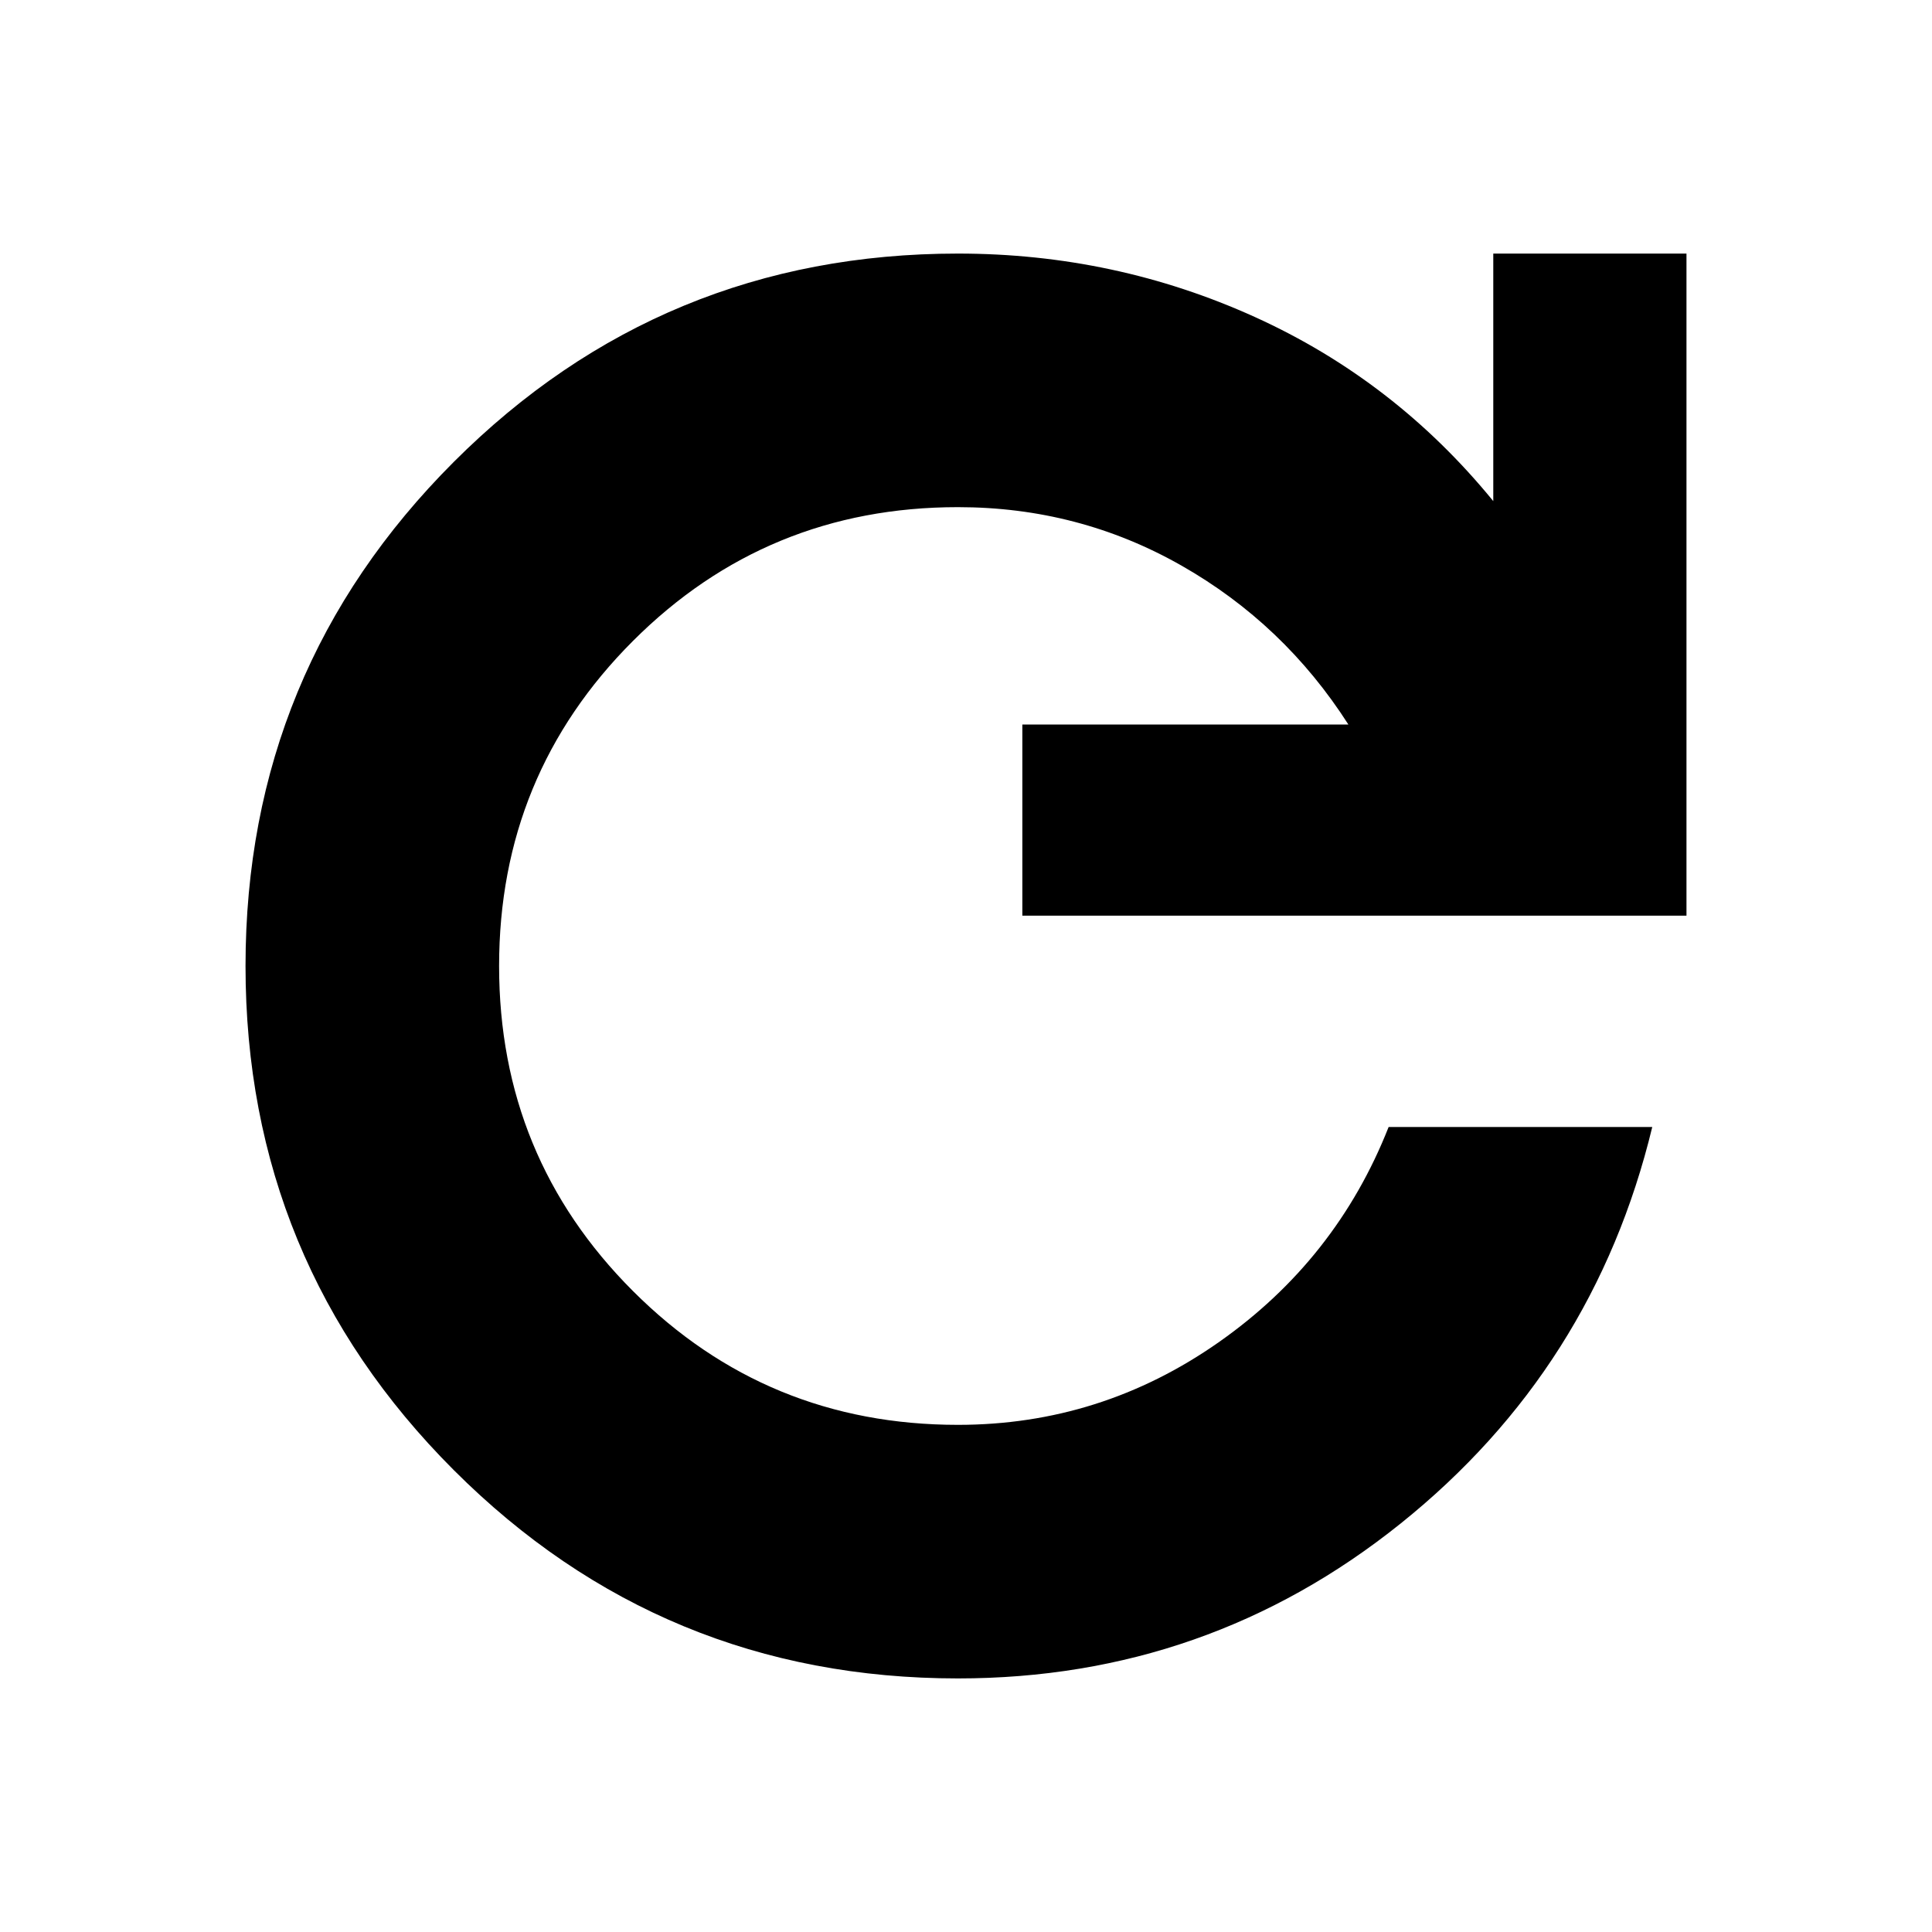
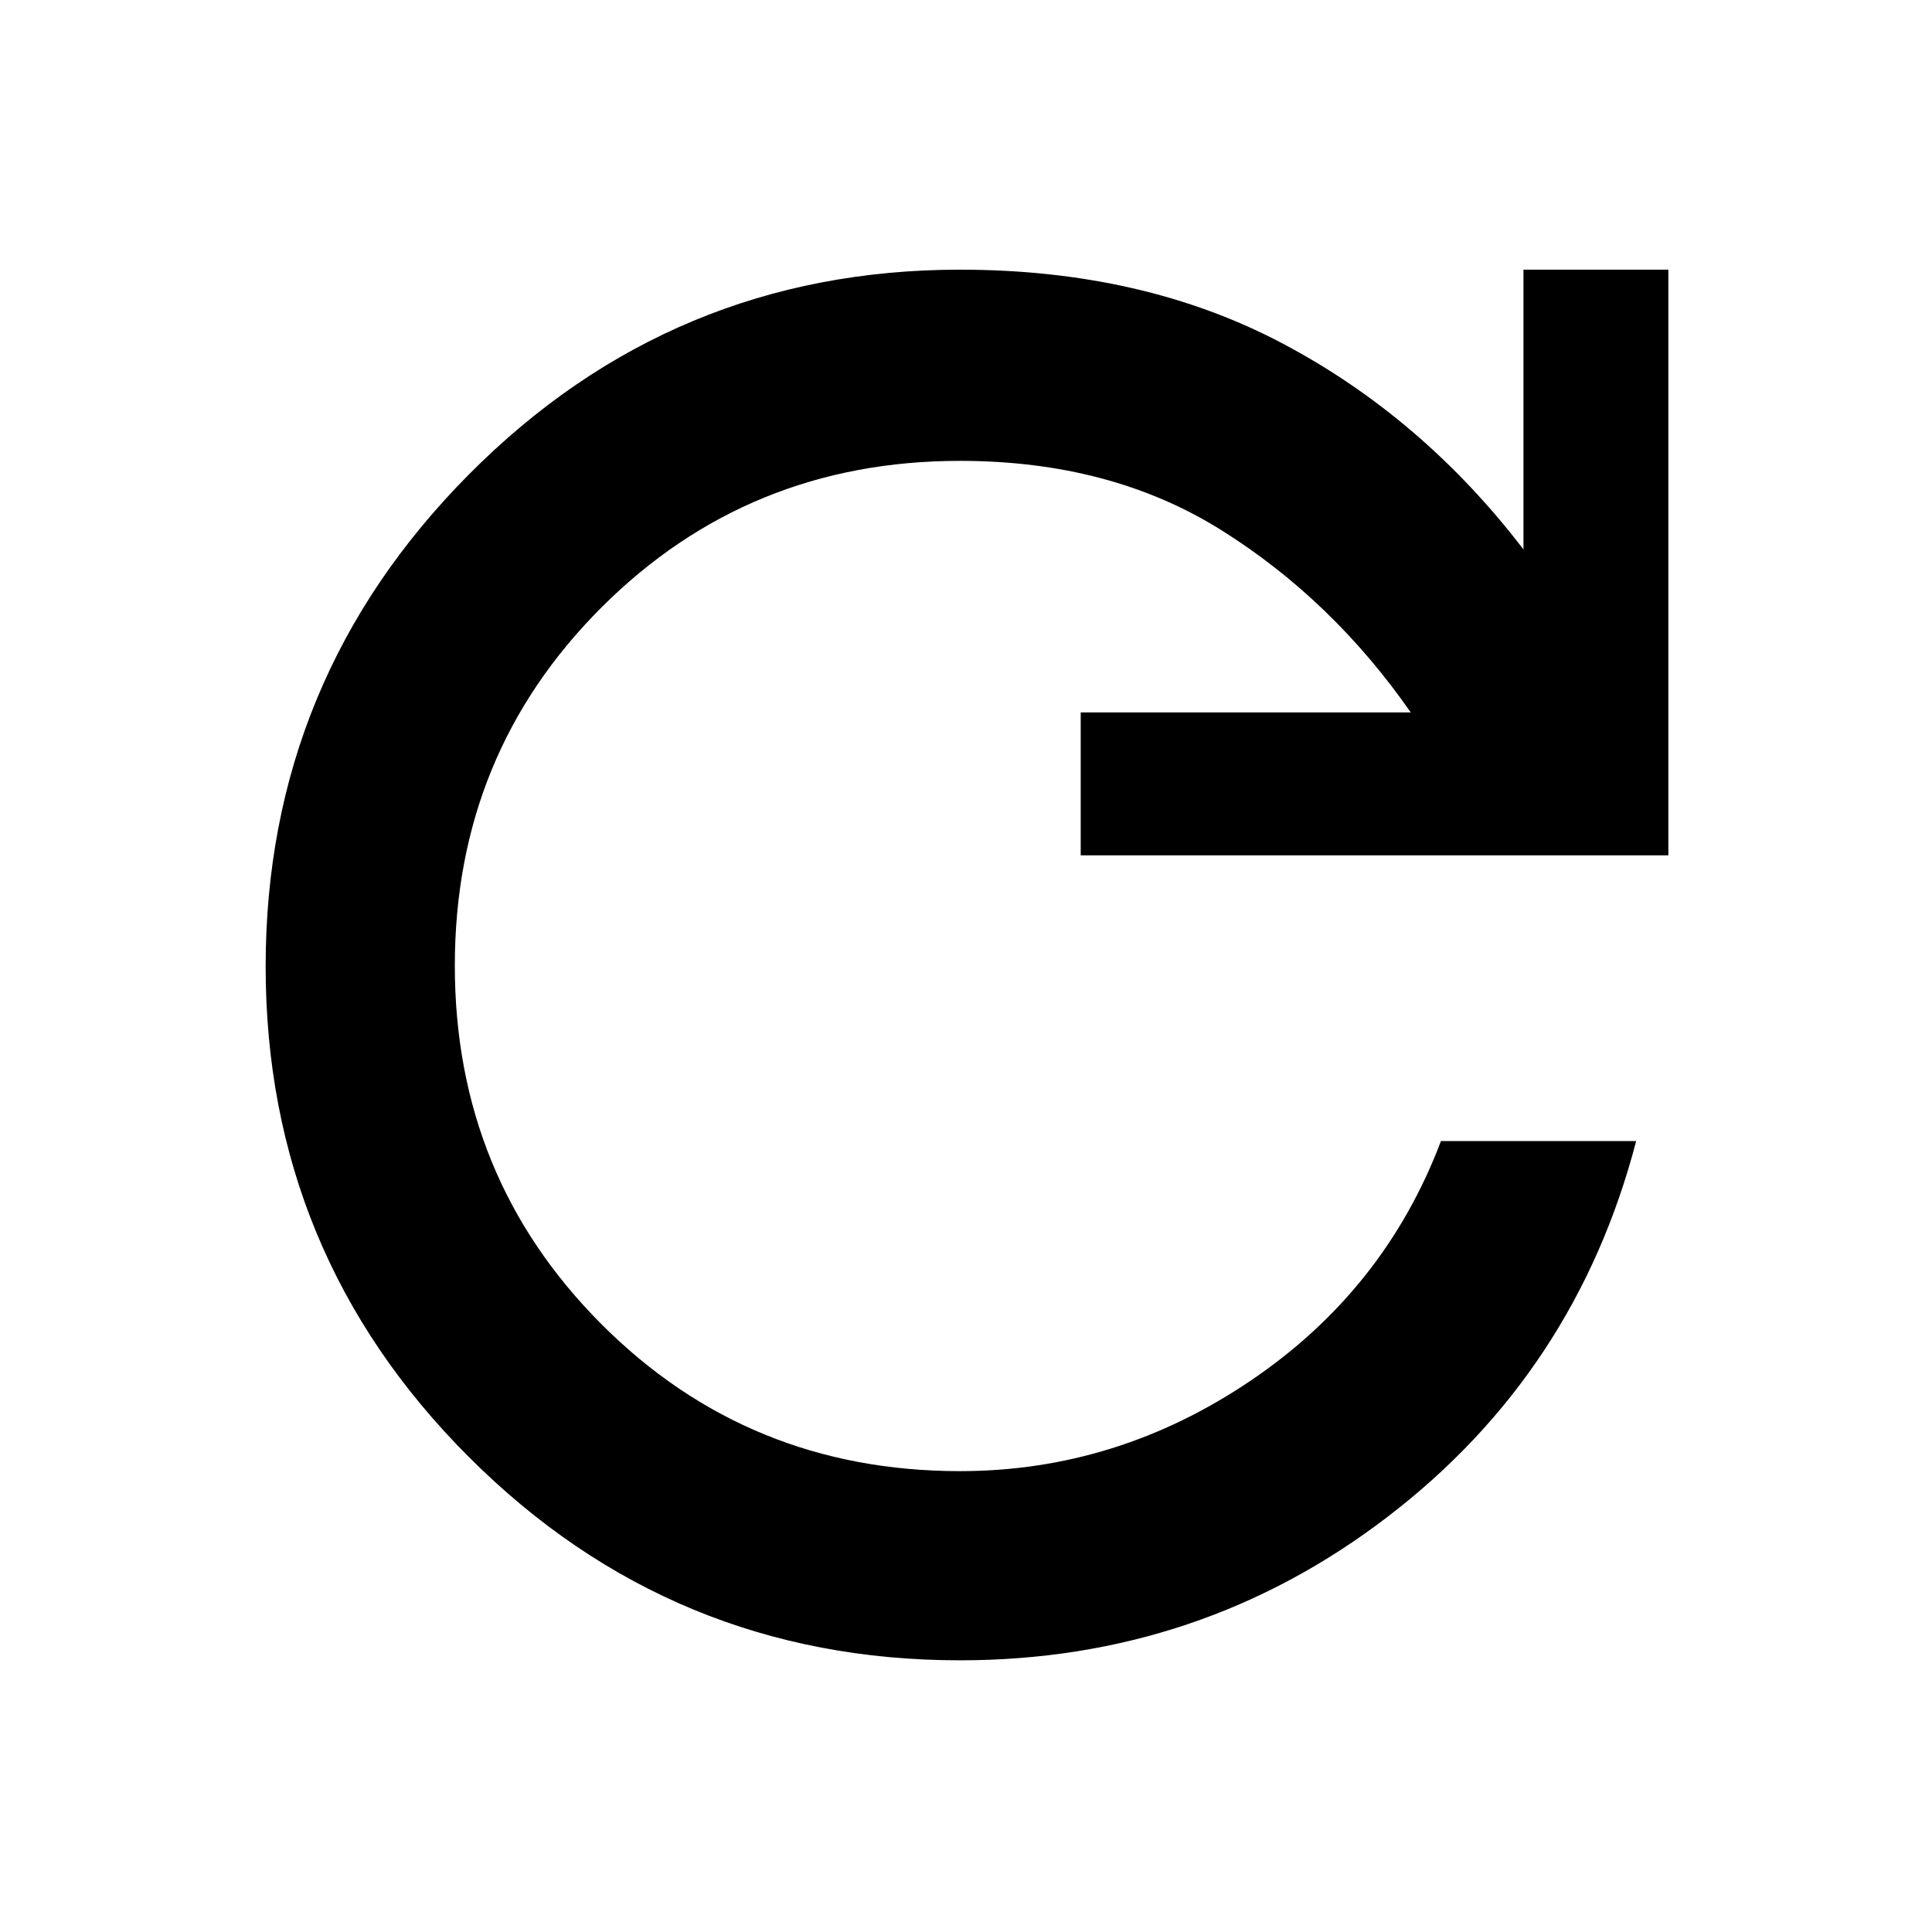
<svg xmlns="http://www.w3.org/2000/svg" height="24" viewBox="0 -960 960 960" width="24">
-   <path fill="currentColor" d="M476-126q-147 0-250.5-103.5T122-480q0-147 103.5-250.5T476-834q78 0 147.5 31.5T742-711v-123h96v329H508v-95h162q-32-50-83-79t-111-29q-95 0-161.5 66.5T248-480q0 95 66.5 161.5T476-252q71 0 129.5-41T690-400h131q-29 120-125 197t-220 77Z" />
+   <path fill="currentColor" d="M477-135q-143 0-244-101T132-479.75q0-142.76 101-244.5Q334-826 477-826q91 0 160.39 36.72Q706.79-752.55 757-687v-139h72v291H537v-71h164q-39-56-94-90.5T477-731q-105.25 0-178.12 72.82-72.88 72.83-72.88 178Q226-375 298.88-302q72.89 73 178.15 73 77.97 0 144.47-45T716-393h97q-30 115-123.26 186.5Q596.49-135 477-135Z" />
</svg>
